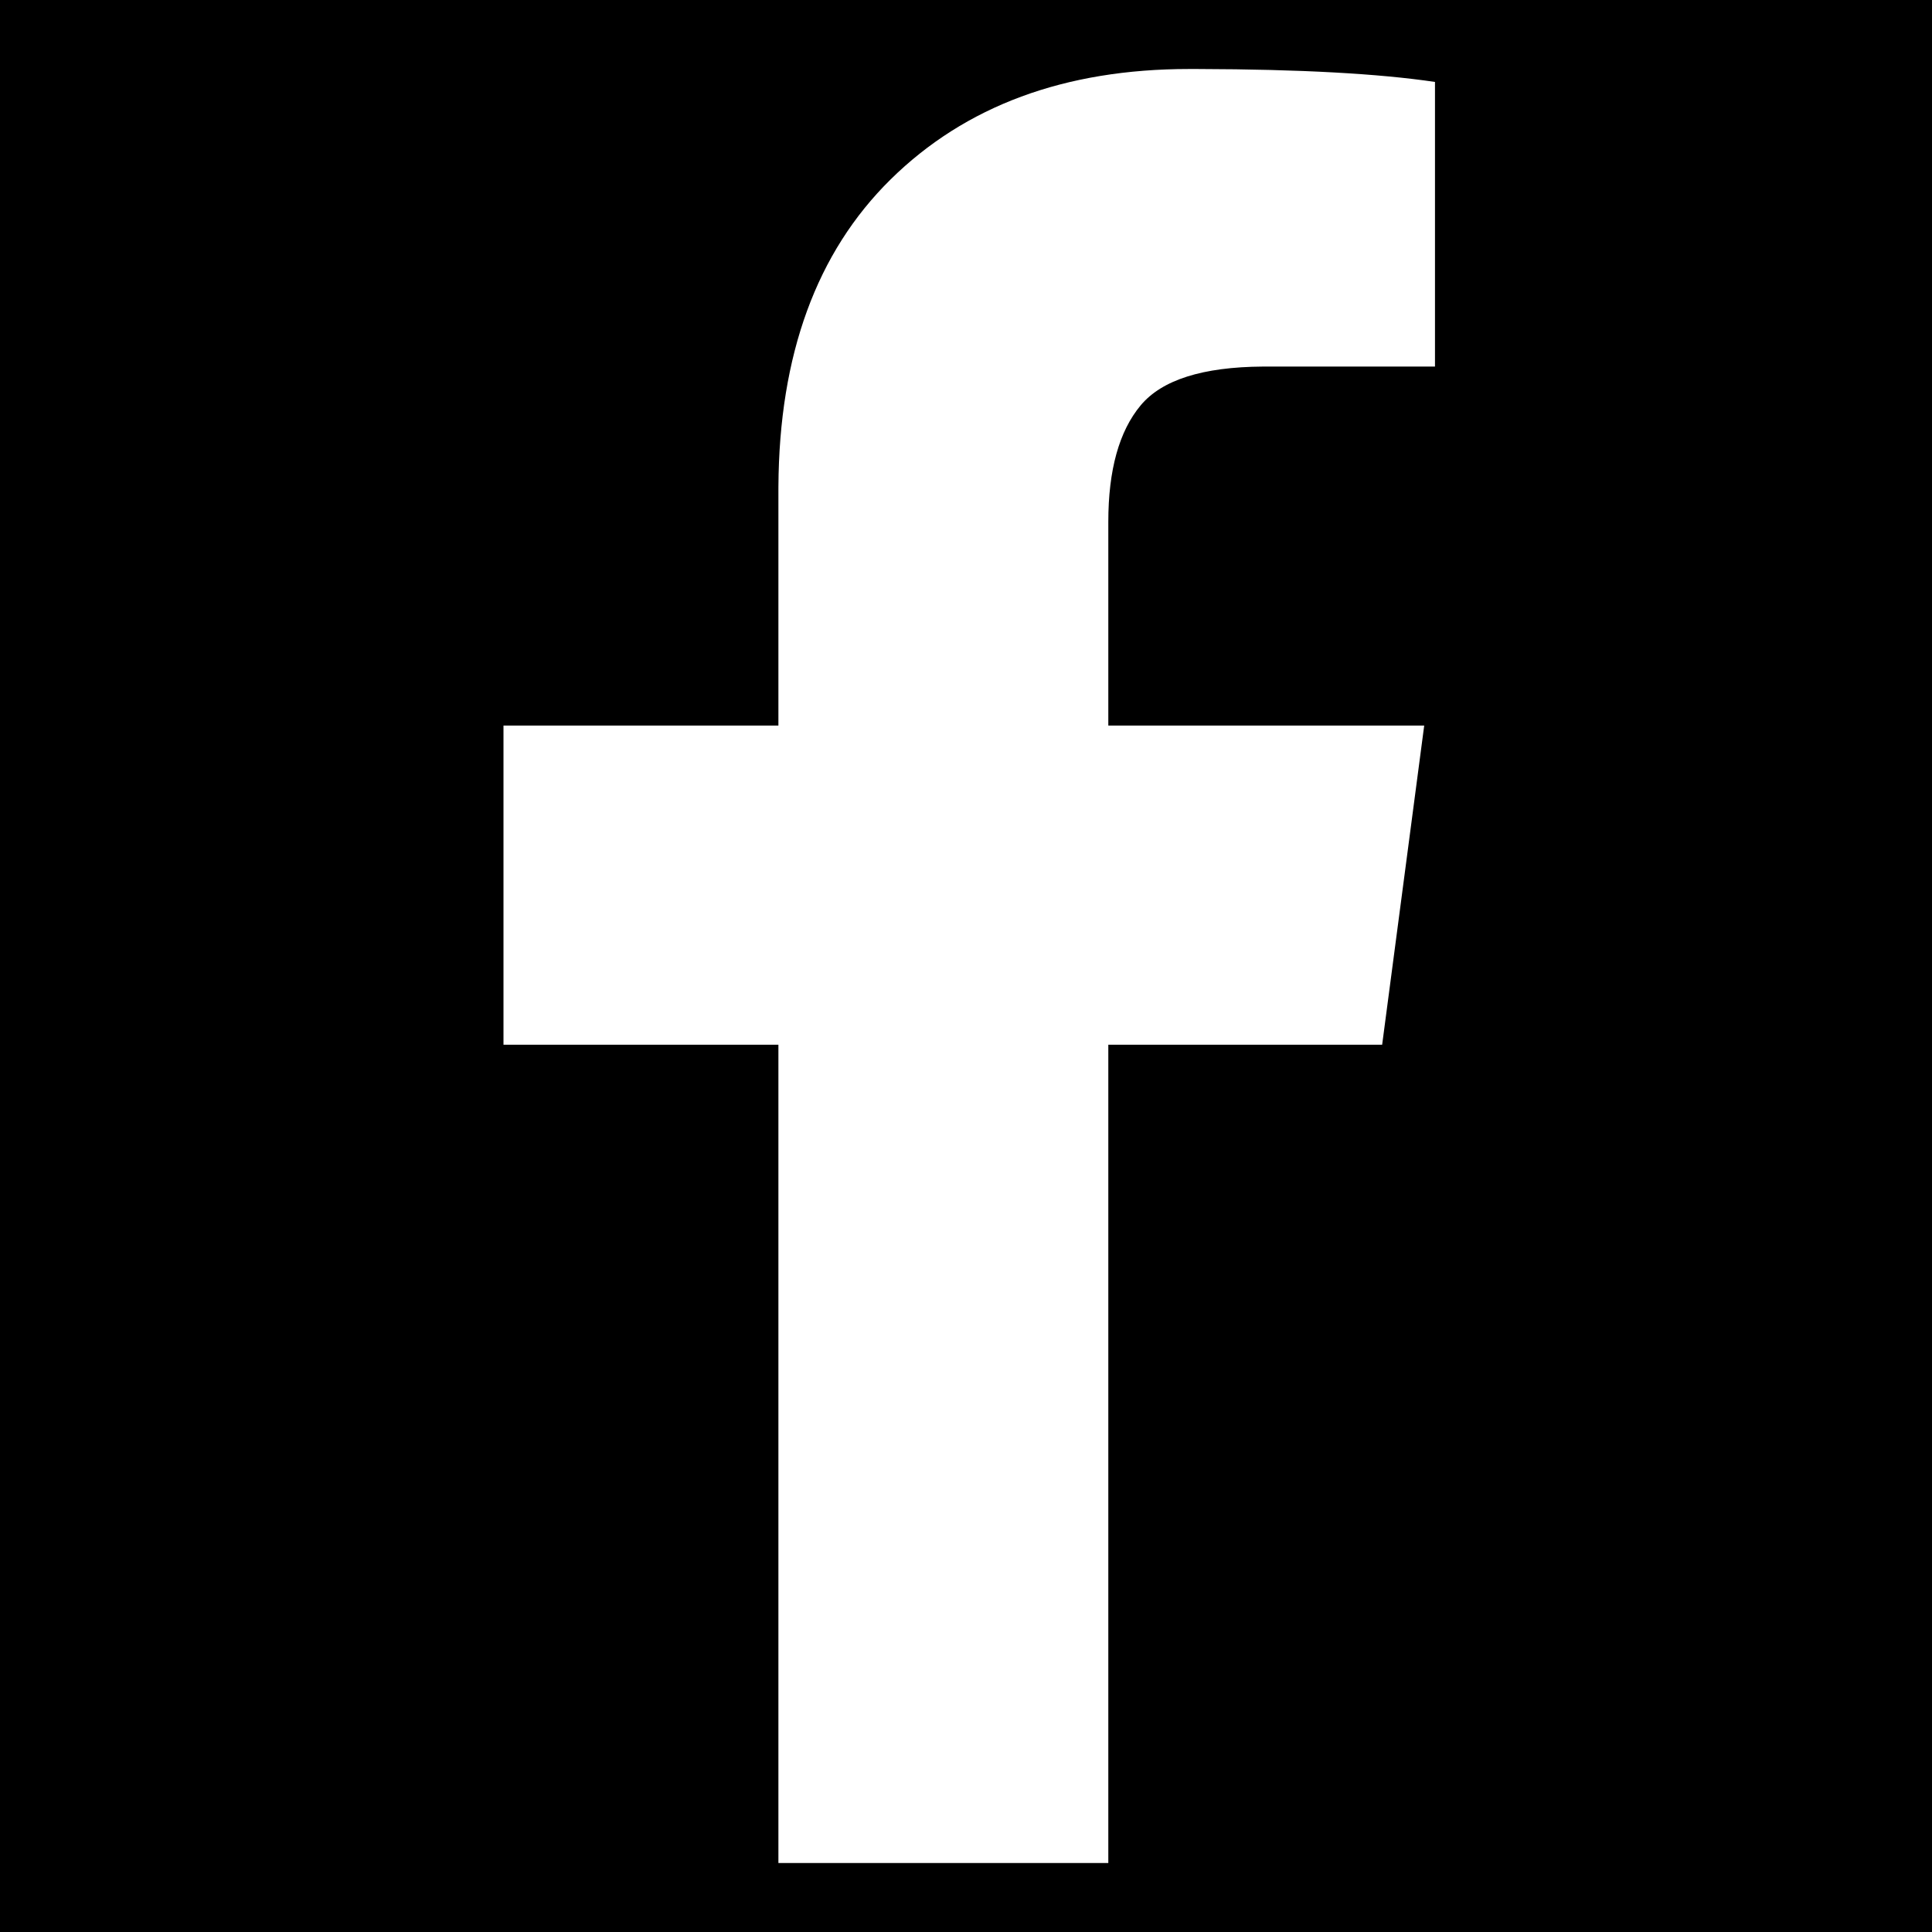
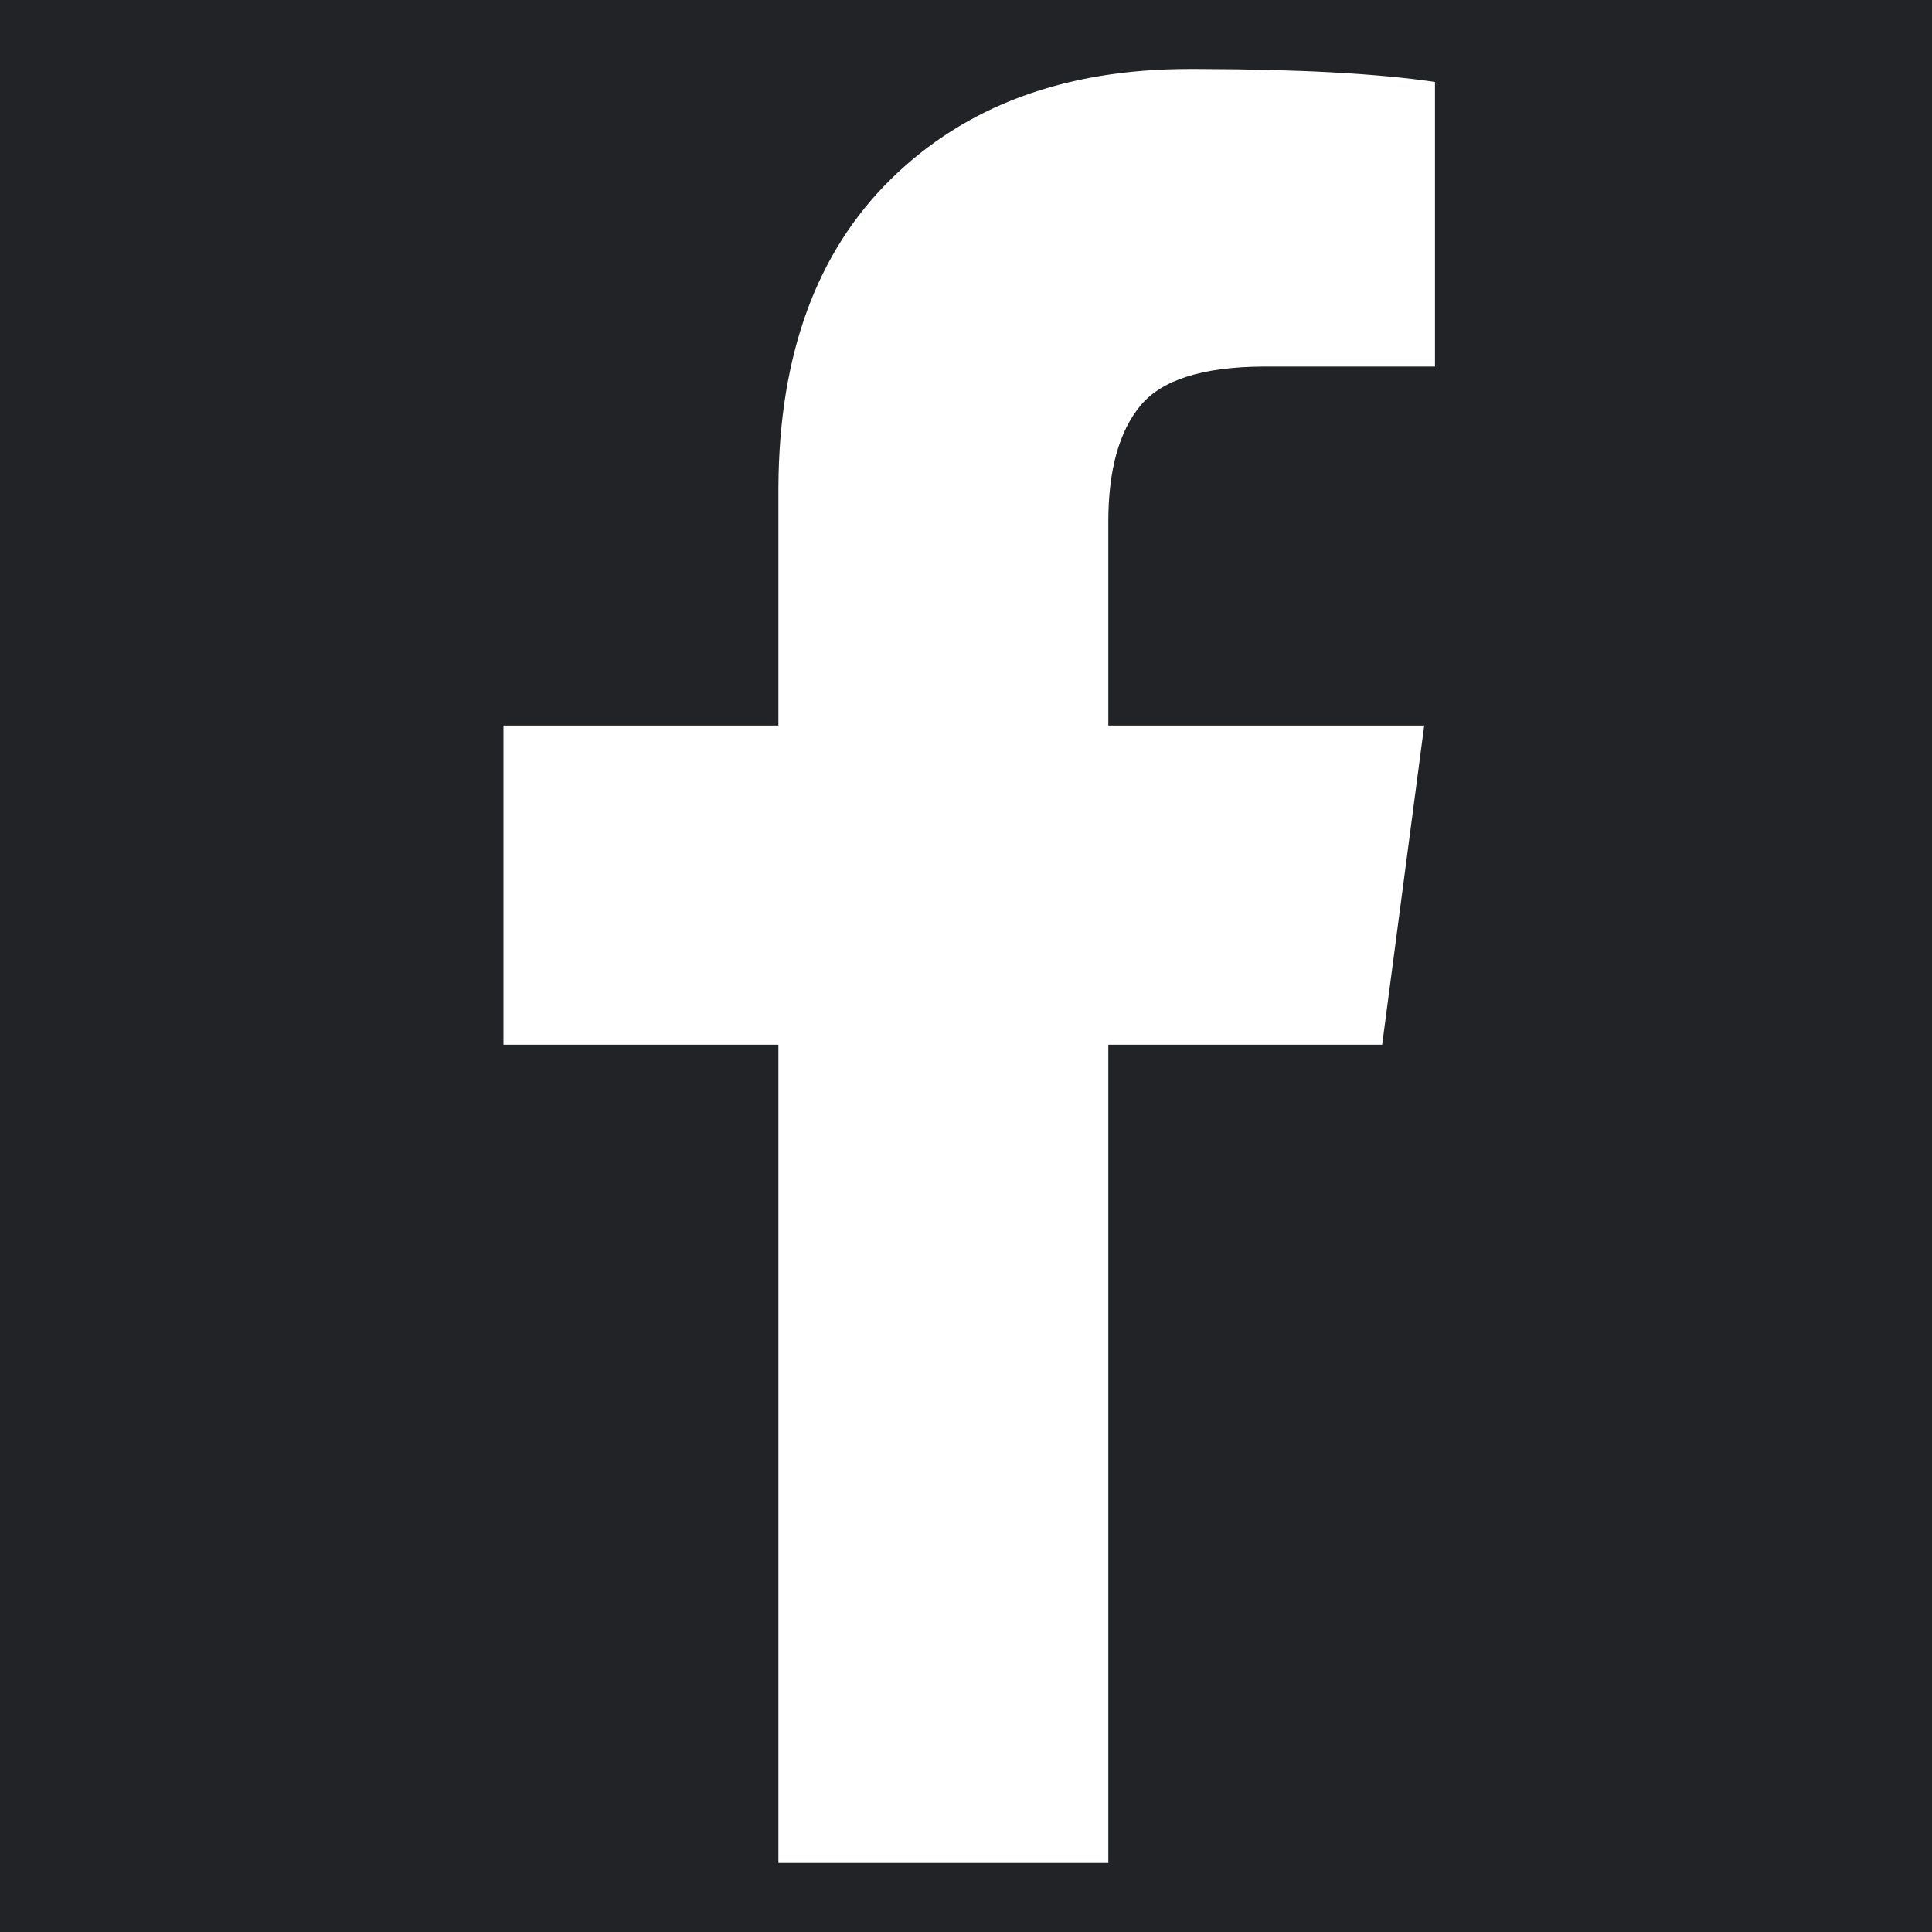
- <svg xmlns="http://www.w3.org/2000/svg" viewBox="0 0 448 448" fill="%23222326">
+ <svg xmlns="http://www.w3.org/2000/svg" viewBox="0 0 448 448" fill="#222326">
  <path d="M448 0v448H0V0h448zM276.877 16h-1.127c-28.833 0-51.917 8.542-69.25 25.625-17.16 16.912-25.826 40.645-25.997 71.197l-.003.928v54.5h-63.75v74h63.75V432H257V242.25h63.5l9.75-74H257V121c0-12 2.5-21 7.5-27 4.923-5.908 14.37-8.907 28.342-8.998L293.5 85h39.25V19c-13.085-1.938-31.336-2.938-54.754-2.997l-1.12-.003z" />
</svg>
